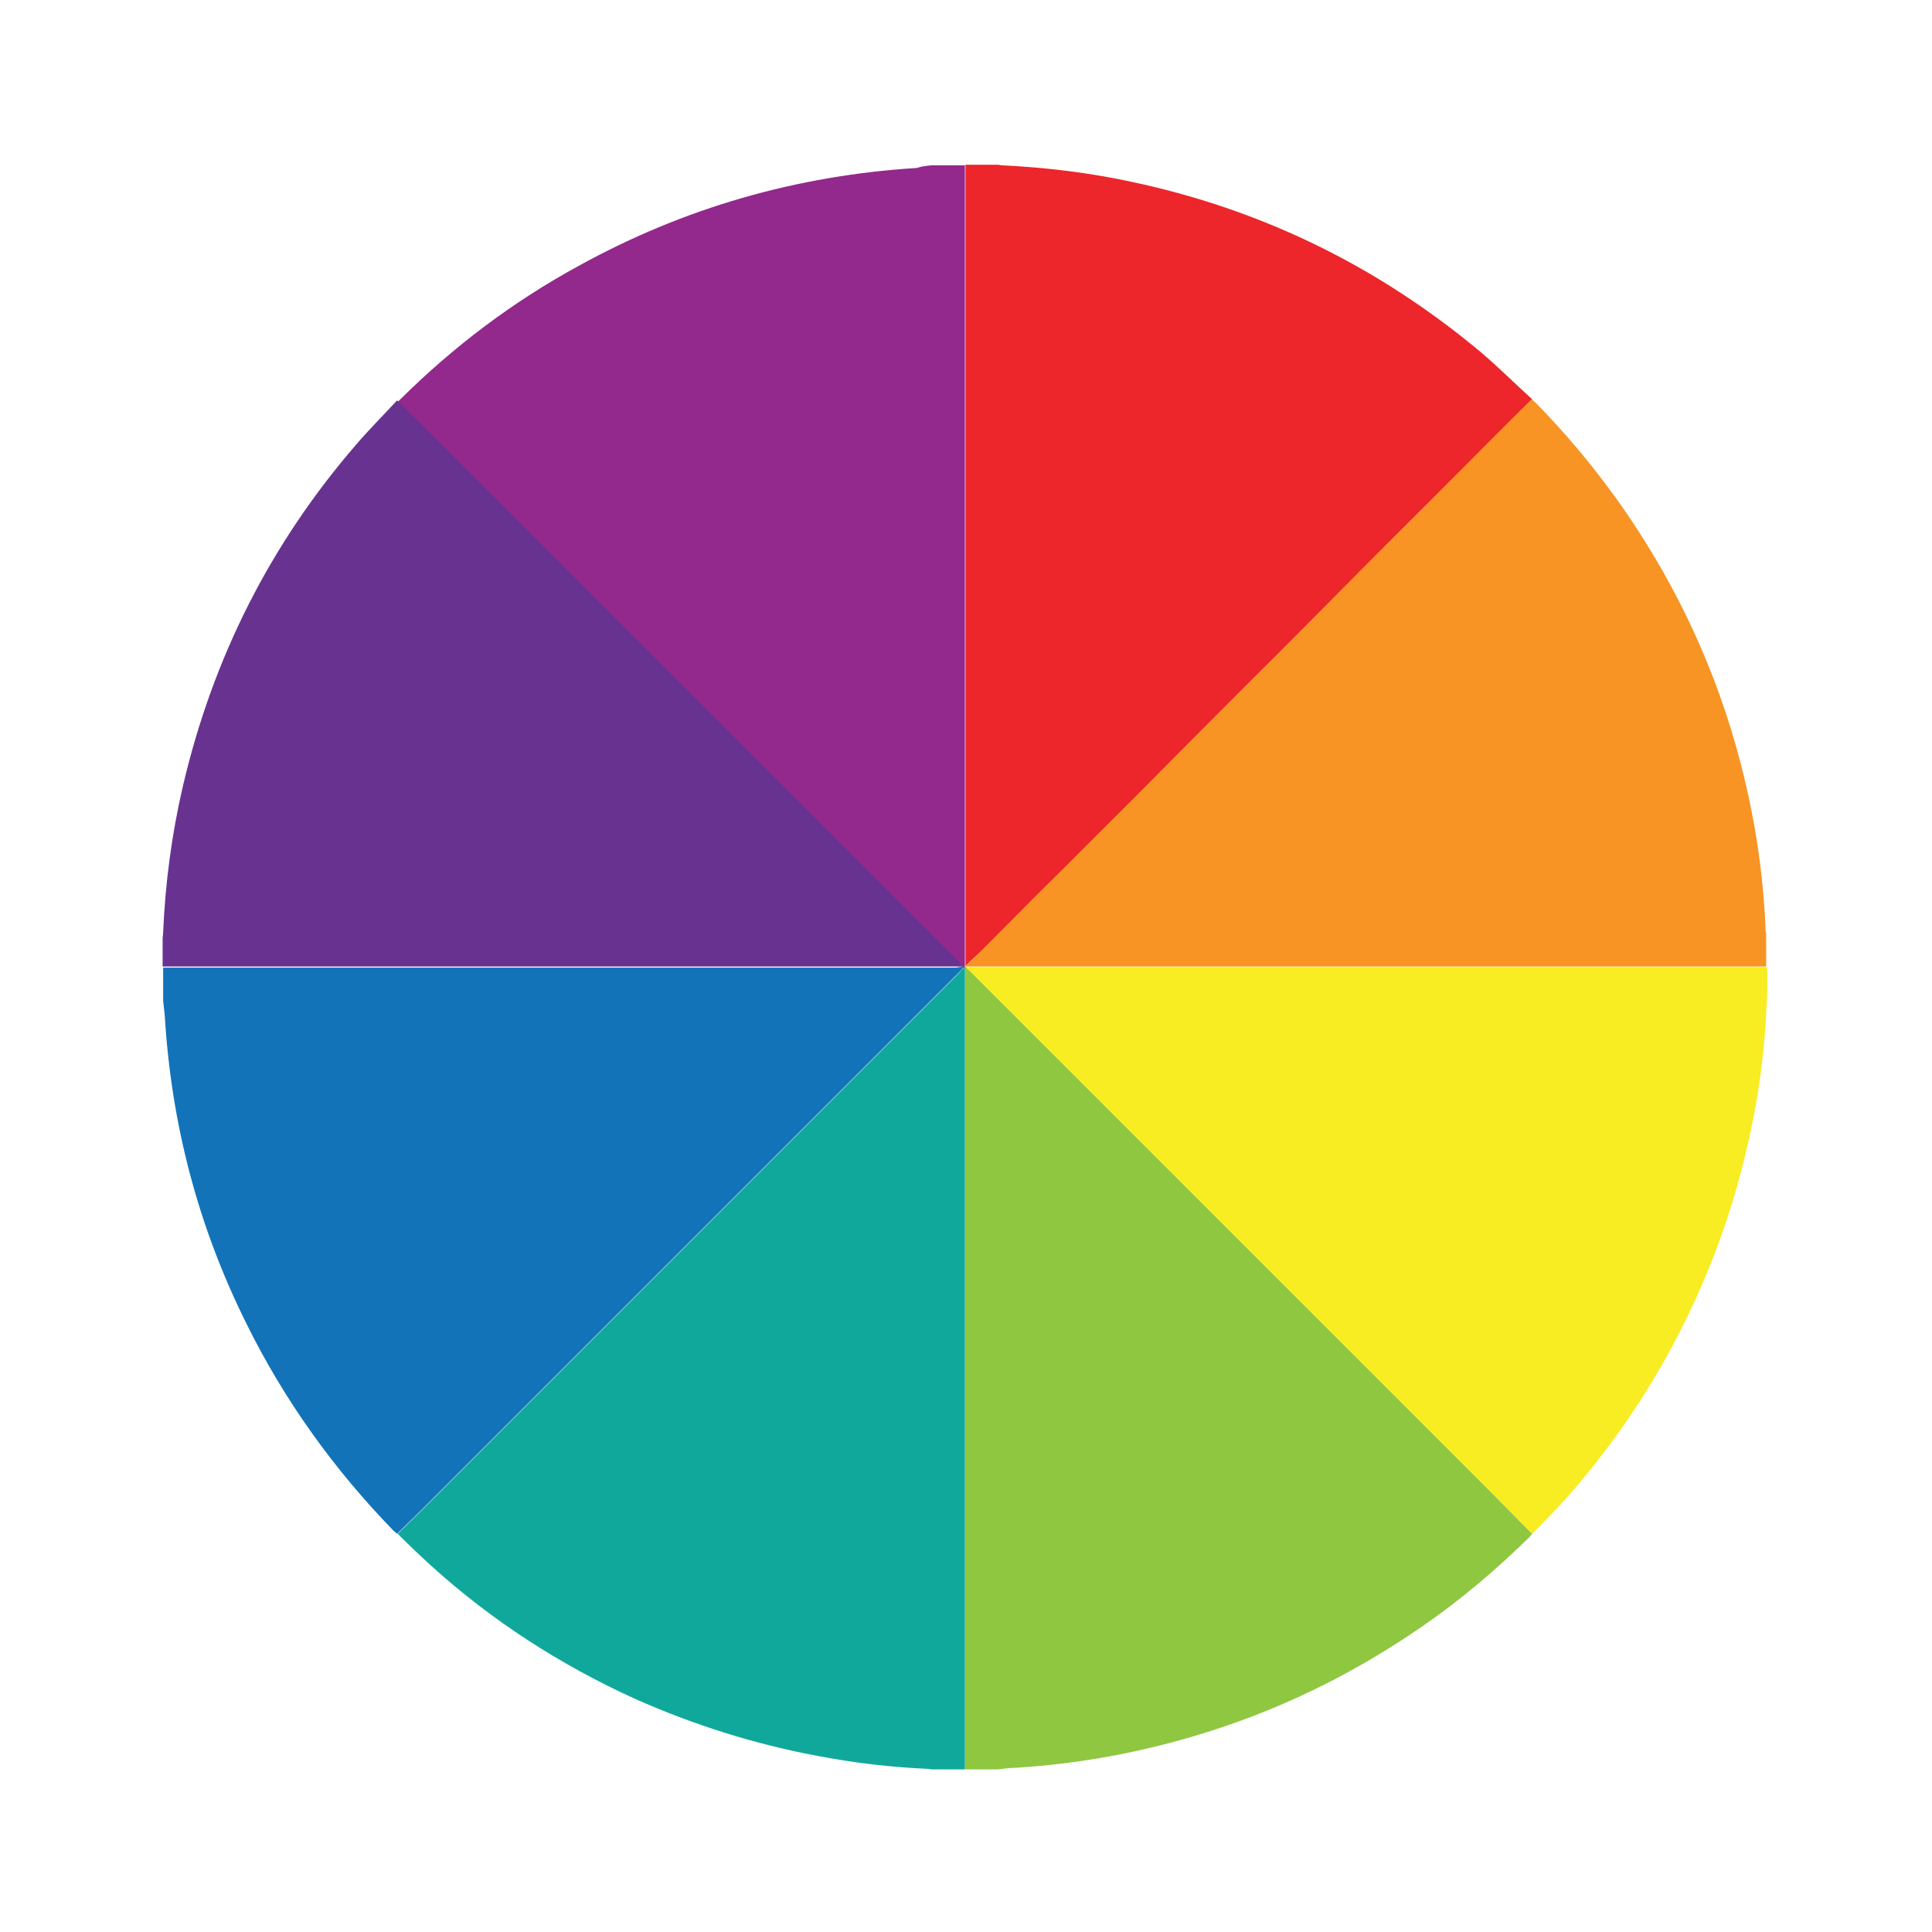
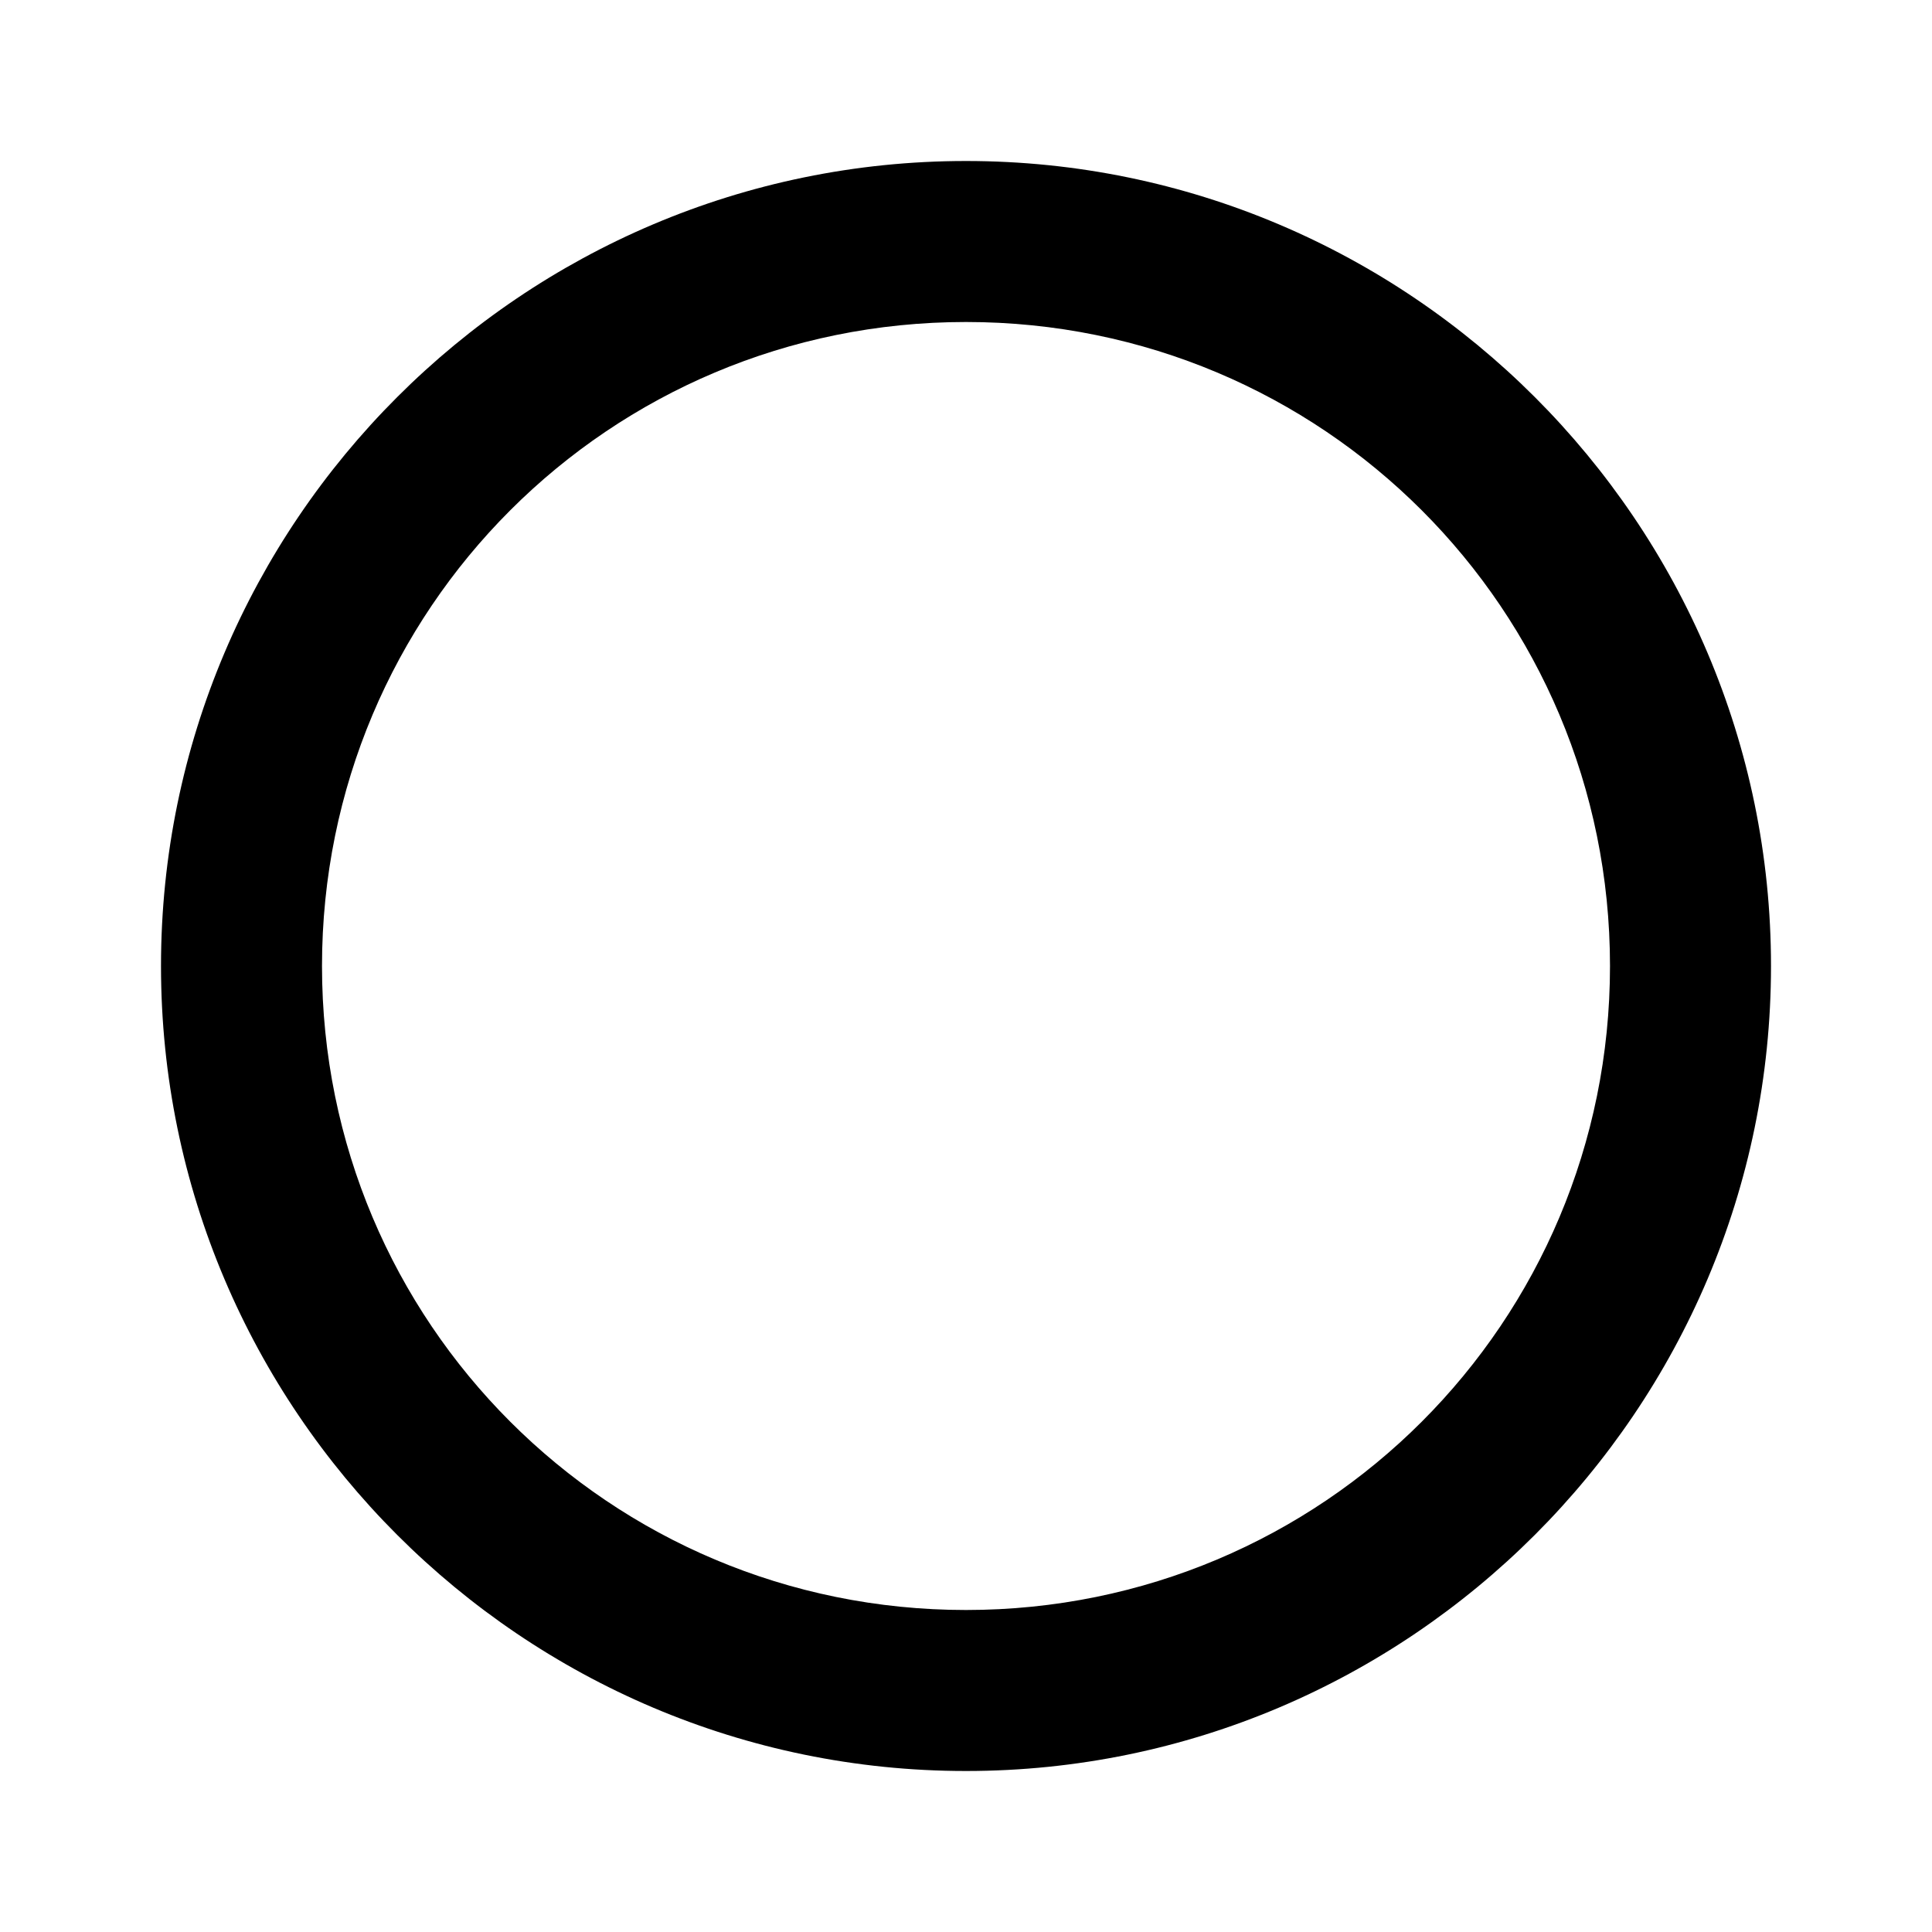
- <svg xmlns="http://www.w3.org/2000/svg" version="1.1" id="Layer_1" x="0px" y="0px" viewBox="0 0 360 360" style="enable-background:new 0 0 360 360;" xml:space="preserve">
-   <style type="text/css">
- 	.st0{fill:#8FC741;}
- 	.st1{fill:#93298C;}
- 	.st2{fill:#1373B9;}
- 	.st3{fill:#EC262A;}
- 	.st4{fill:#F79424;}
- 	.st5{fill:#F8EC22;}
- 	.st6{fill:#11A89C;}
- 	.st7{fill:#683390;}
- </style>
-   <g>
-     <path class="st0" d="M185.9,329.7c-2,0-4,0-6.1,0c0-0.2,0-0.3,0-0.5c0-49.1,0-98.3,0-147.4c0-0.5,0-1,0-1.6c0,0,0-0.1,0.1-0.1   c0,0,0.1,0,0.1,0.1c0.2,0.2,0.4,0.5,0.7,0.7c4.4,4.4,8.8,8.8,13.2,13.2c27.6,27.6,55.3,55.3,82.9,82.9c2.9,2.9,5.8,5.9,8.7,8.8   c-0.1,0.2-0.3,0.3-0.4,0.5c-6.3,6.2-13,11.9-20.3,16.9c-13.2,9.1-27.5,16-43,20.5c-10.6,3.1-21.4,5-32.5,5.7   C188.1,329.4,187,329.6,185.9,329.7z" />
-     <path class="st1" d="M173.6,30.8c2.1,0,4.2,0,6.2,0c0,0.4,0,0.7,0,1.1c0,48.8,0,97.5,0,146.3c0,0.6,0,1.2,0,1.9c0,0.1,0,0.1,0,0.2   c0,0-0.1,0-0.1,0.1c0,0-0.1,0-0.1,0c0,0-0.1-0.1-0.1-0.1c-0.2-0.3-0.4-0.6-0.7-0.8c-32.1-32.1-64.2-64.2-96.2-96.2   c-2.8-2.8-5.7-5.6-8.5-8.4c0.2-0.2,0.4-0.4,0.6-0.6c9.9-9.8,20.9-18.1,33.2-24.8c19.6-10.8,40.6-16.8,62.9-18.2   C171.7,31,172.6,30.9,173.6,30.8z" />
-     <path class="st2" d="M179.5,180.1c0,0,0.1,0.1,0.1,0.1c-0.4,0.5-0.9,1-1.4,1.5c-33.2,33.2-66.4,66.4-99.6,99.6   c-1.5,1.5-3.1,3-4.6,4.5c-0.2-0.2-0.4-0.3-0.6-0.5C62.3,273.9,53,261,45.9,246.6c-9-18.1-14-37.2-15.2-57.4   c-0.1-0.9-0.2-1.8-0.3-2.7c0-2.1,0-4.2,0-6.2c0.3,0,0.5,0,0.8,0c49,0,97.9,0,146.9,0C178.6,180.2,179,180.2,179.5,180.1z" />
-     <path class="st3" d="M179.9,180c0-0.6,0-1.2,0-1.9c0-48.8,0-97.5,0-146.3c0-0.4,0-0.7,0-1.1c2,0,4,0,6.1,0c0.2,0,0.4,0.1,0.6,0.1   c8.4,0.4,16.6,1.4,24.8,3.2c24.1,5.2,45.6,15.8,64.5,31.6c3.3,2.8,6.4,5.9,9.6,8.8c-0.3,0.3-0.6,0.6-0.9,0.9   c-4.9,4.9-9.7,9.8-14.6,14.6c-4.7,4.7-9.5,9.4-14.2,14.2c-4.8,4.8-9.6,9.7-14.4,14.5c-4.7,4.7-9.5,9.4-14.2,14.2   c-4.8,4.8-9.6,9.7-14.4,14.5c-4.7,4.7-9.5,9.4-14.2,14.2c-5.2,5.2-10.4,10.5-15.7,15.7C181.8,178.2,180.8,179.1,179.9,180z" />
-     <path class="st4" d="M179.9,180c1-0.9,2-1.8,2.9-2.8c5.2-5.2,10.4-10.5,15.7-15.7c4.7-4.7,9.5-9.4,14.2-14.2   c4.8-4.8,9.6-9.7,14.4-14.5c4.7-4.7,9.5-9.4,14.2-14.2c4.8-4.8,9.6-9.7,14.4-14.5c4.7-4.7,9.5-9.4,14.2-14.2   c4.9-4.9,9.7-9.8,14.6-14.6c0.3-0.3,0.6-0.6,0.9-0.9c0.3,0.2,0.5,0.5,0.8,0.7c5.8,5.9,11.1,12.3,15.9,19.1   c8.8,12.6,15.6,26.2,20.2,40.9c3.9,12.5,6.2,25.3,6.7,38.3c0,0.2,0.1,0.4,0.1,0.6c0,2,0,4,0,6.1c-0.4,0-0.8,0-1.2,0   c-48.7,0-97.4,0-146.1,0c-0.7,0-1.3,0-2,0c0,0-0.1,0-0.1-0.1C179.9,180.1,179.9,180.1,179.9,180z" />
-     <path class="st5" d="M180,180.2c0.7,0,1.3,0,2,0c48.7,0,97.4,0,146.1,0c0.4,0,0.8,0,1.2,0c0,1.9,0,3.7,0,5.6c0,0.3-0.1,0.7-0.1,1   c-0.3,8.1-1.3,16.1-3,24c-3,14.3-8,27.9-15,40.8c-5.4,9.9-11.8,19-19.2,27.4c-2.1,2.3-4.3,4.6-6.5,6.8c-2.9-2.9-5.8-5.9-8.7-8.8   c-27.6-27.6-55.3-55.3-82.9-82.9c-4.4-4.4-8.8-8.8-13.2-13.2C180.4,180.8,180.2,180.5,180,180.2z" />
-     <path class="st6" d="M74.1,285.8c1.5-1.5,3.1-3,4.6-4.5c33.2-33.2,66.4-66.4,99.6-99.6c0.5-0.5,0.9-1,1.4-1.5c0,0,0.1,0,0.1,0   c0,0.5,0,1,0,1.6c0,49.1,0,98.3,0,147.4c0,0.2,0,0.3,0,0.5c-2.1,0-4.2,0-6.2,0c-0.2,0-0.4-0.1-0.7-0.1c-6.9-0.3-13.7-1.1-20.5-2.4   c-11.8-2.2-23.2-5.8-34.2-10.7c-13.8-6.3-26.4-14.4-37.7-24.6C78.3,289.9,76.2,287.9,74.1,285.8z" />
-     <path class="st7" d="M179.5,180.1c-0.5,0-1,0-1.5,0c-49,0-97.9,0-146.9,0c-0.3,0-0.5,0-0.8,0c0-1.7,0-3.4,0-5.1   c0-0.4,0.1-0.9,0.1-1.3c0.4-9.2,1.6-18.3,3.7-27.3c5.6-23.9,16.3-45.1,32.3-63.6c2.4-2.8,5.1-5.5,7.6-8.2c2.8,2.8,5.7,5.6,8.5,8.4   c32.1,32.1,64.2,64.2,96.2,96.2C179.1,179.6,179.3,179.9,179.5,180.1z" />
-   </g>
+ <svg xmlns="http://www.w3.org/2000/svg" fill="#000000" viewBox="0 0 24 24" width="24px" height="24px">
+   <path d="M 12 2 C 6.489 2 2 6.489 2 12 C 2 17.511 6.489 22 12 22 C 17.511 22 22 17.511 22 12 C 22 6.489 17.511 2 12 2 z M 12 4 C 16.43 4 20 7.57 20 12 C 20 16.43 16.43 20 12 20 C 7.57 20 4 16.43 4 12 C 4 7.57 7.57 4 12 4 z" />
</svg>
